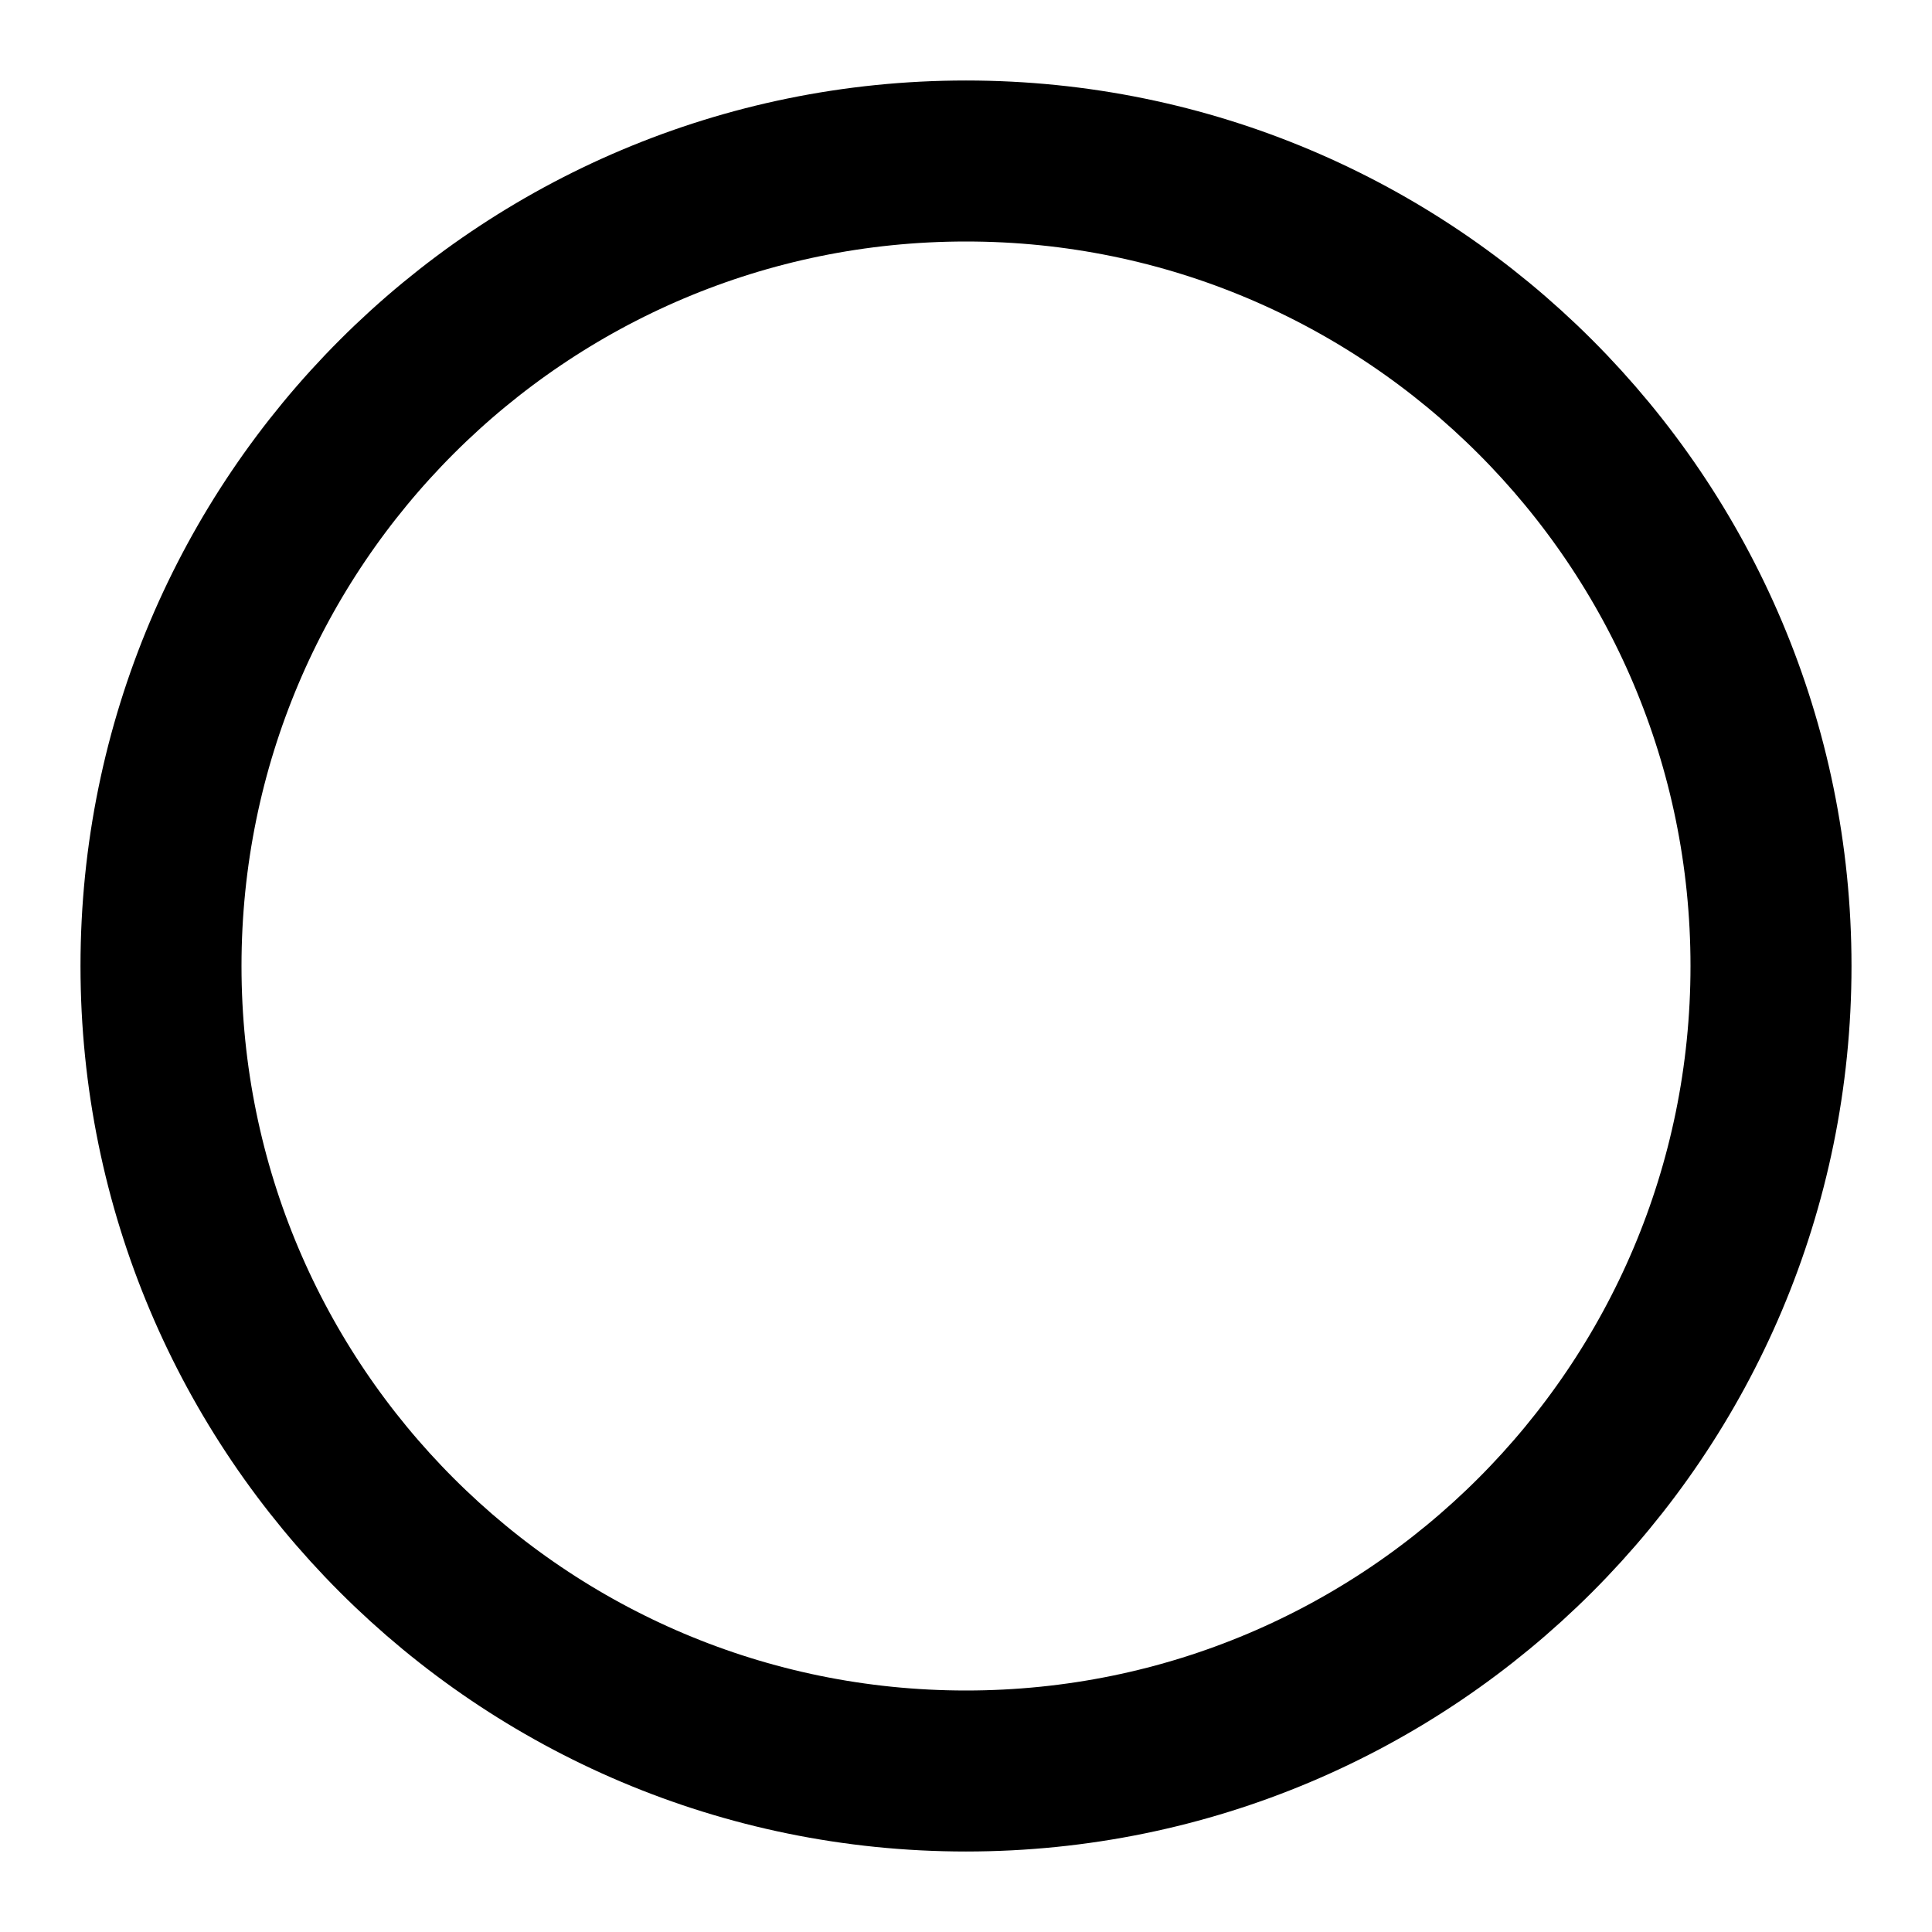
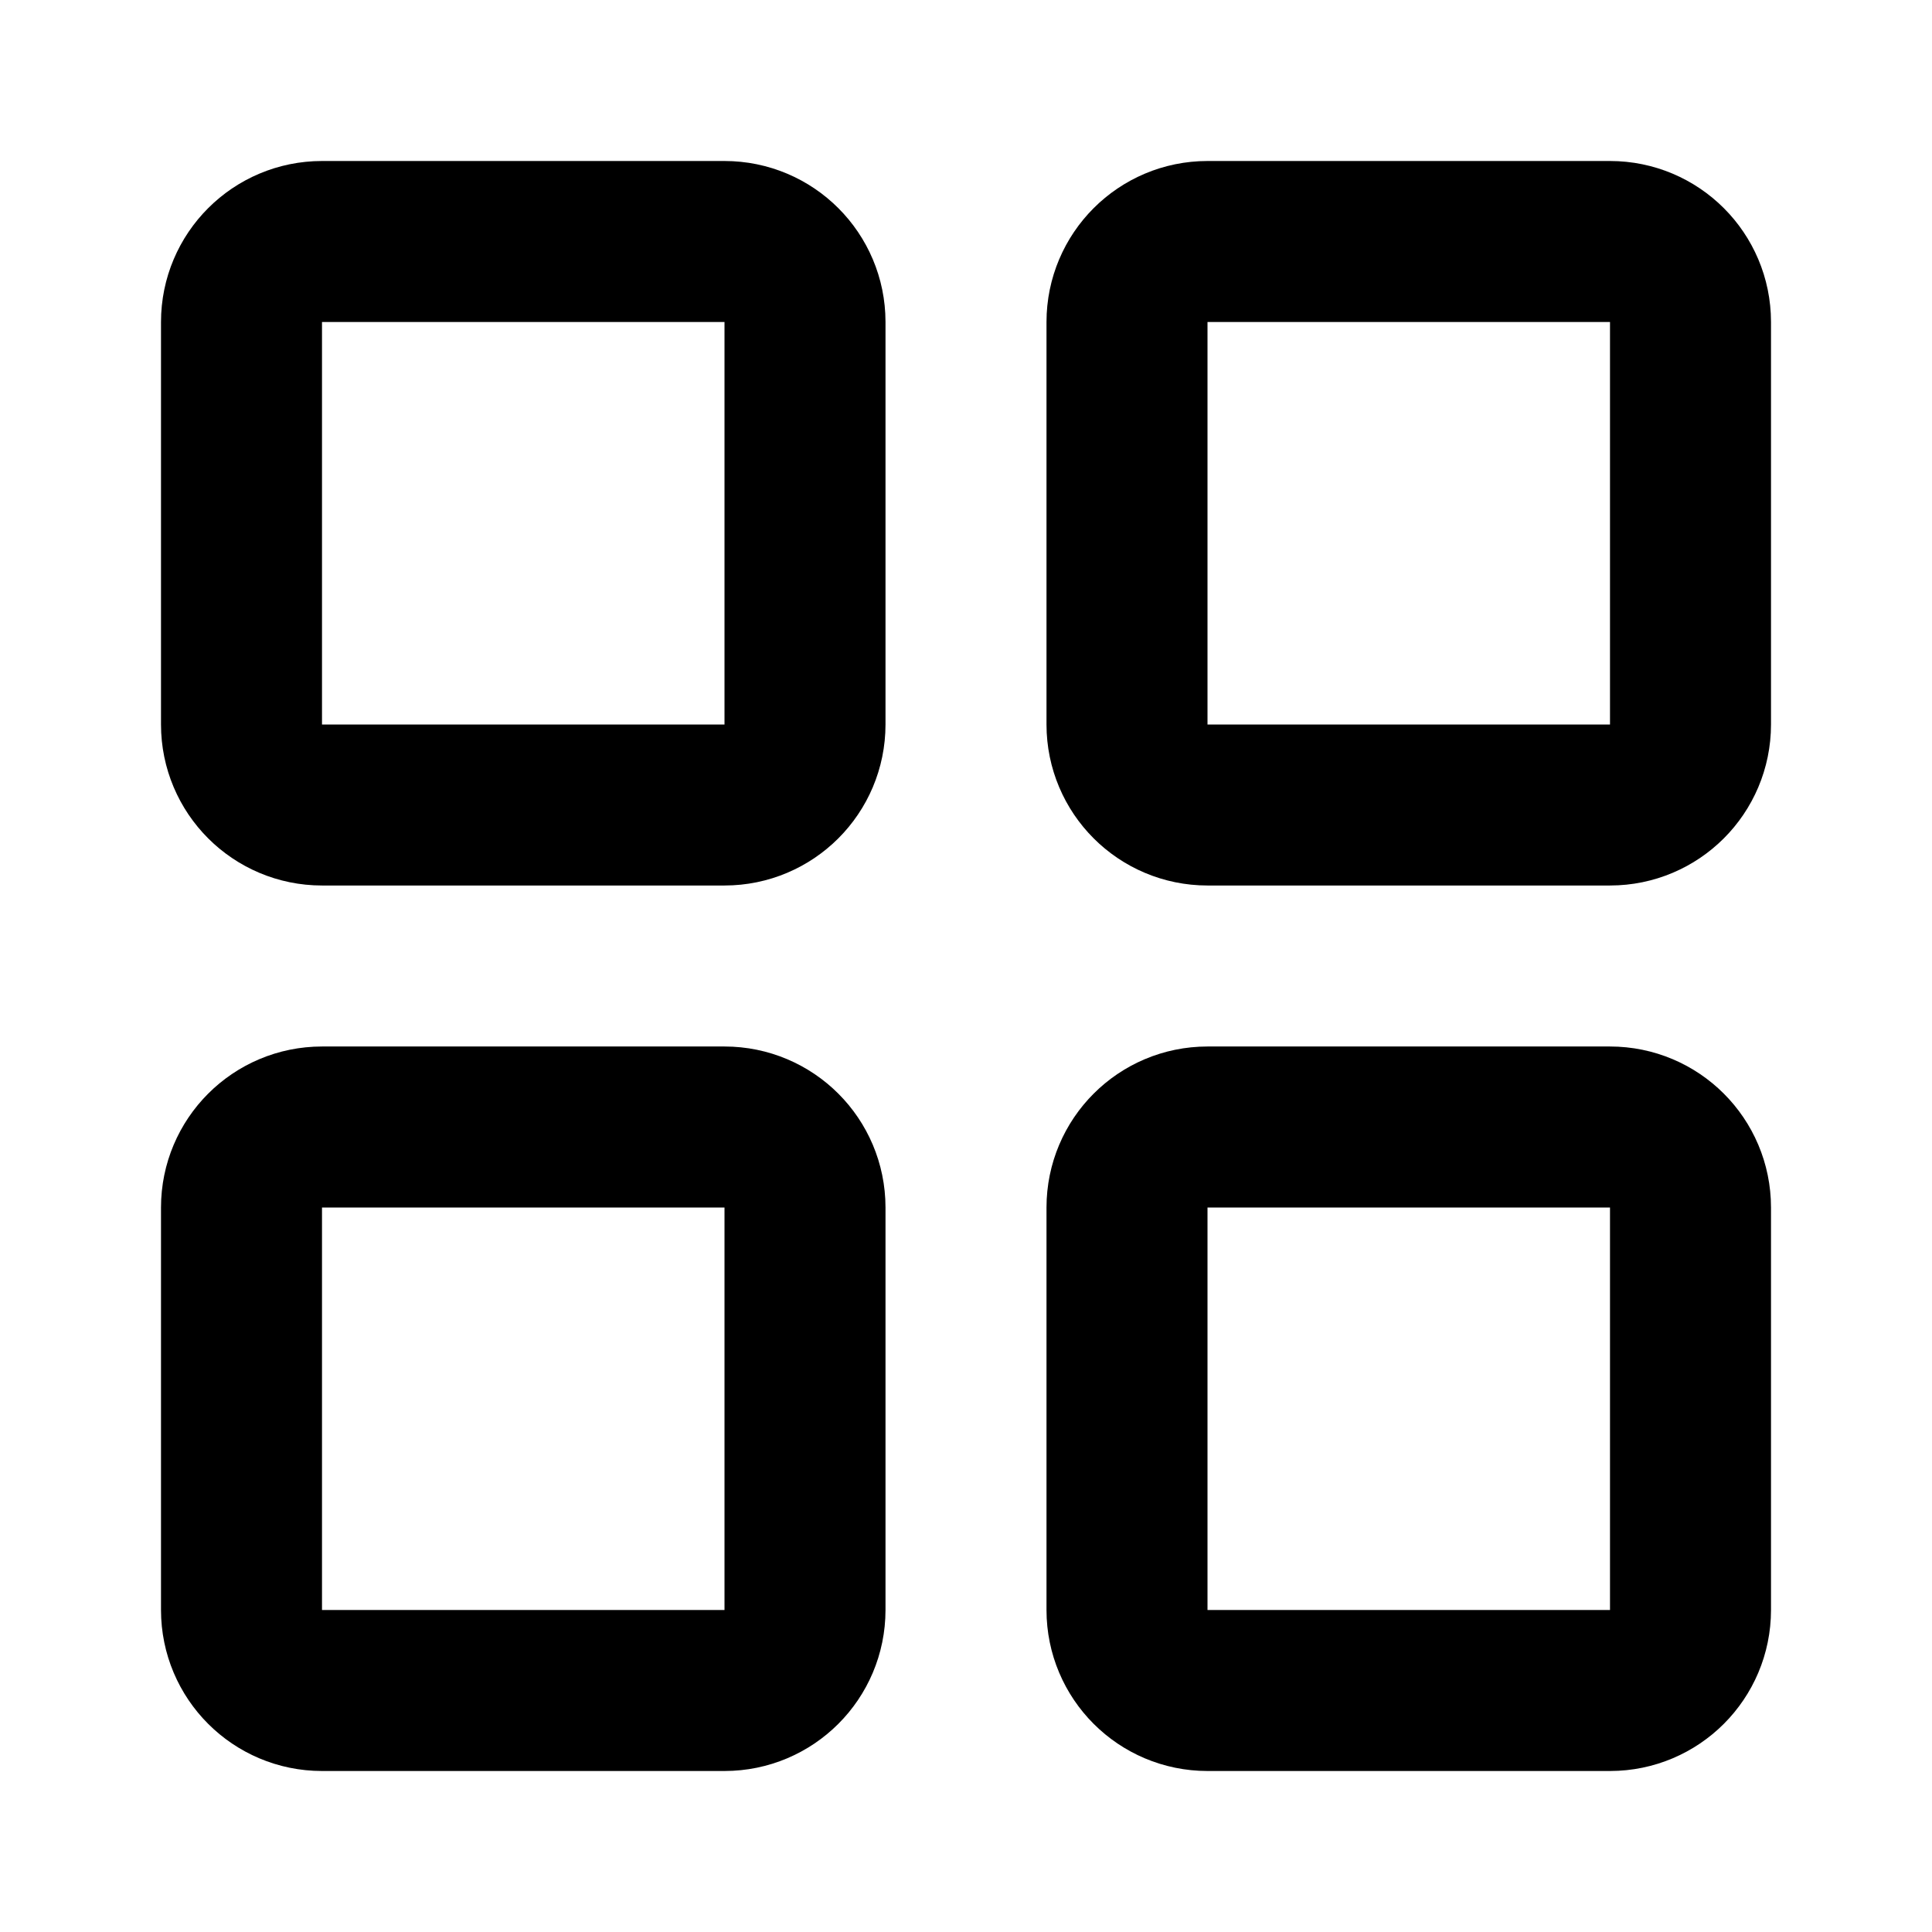
- <svg xmlns="http://www.w3.org/2000/svg" class="lucide lucide-circle" width="24" height="24" viewBox="0 0 24 24" fill="none" stroke="currentColor" stroke-width="2" stroke-linecap="round" stroke-linejoin="round">
-   <circle cx="12" cy="12" r="10" />
+ <svg xmlns="http://www.w3.org/2000/svg" class="lucide lucide-layout-grid" width="24" height="24" viewBox="0 0 24 24" fill="none" stroke="currentColor" stroke-width="2" stroke-linecap="round" stroke-linejoin="round">
+   <rect width="7" height="7" x="3" y="3" rx="1" />
+   <rect width="7" height="7" x="14" y="3" rx="1" />
+   <rect width="7" height="7" x="14" y="14" rx="1" />
+   <rect width="7" height="7" x="3" y="14" rx="1" />
</svg>
